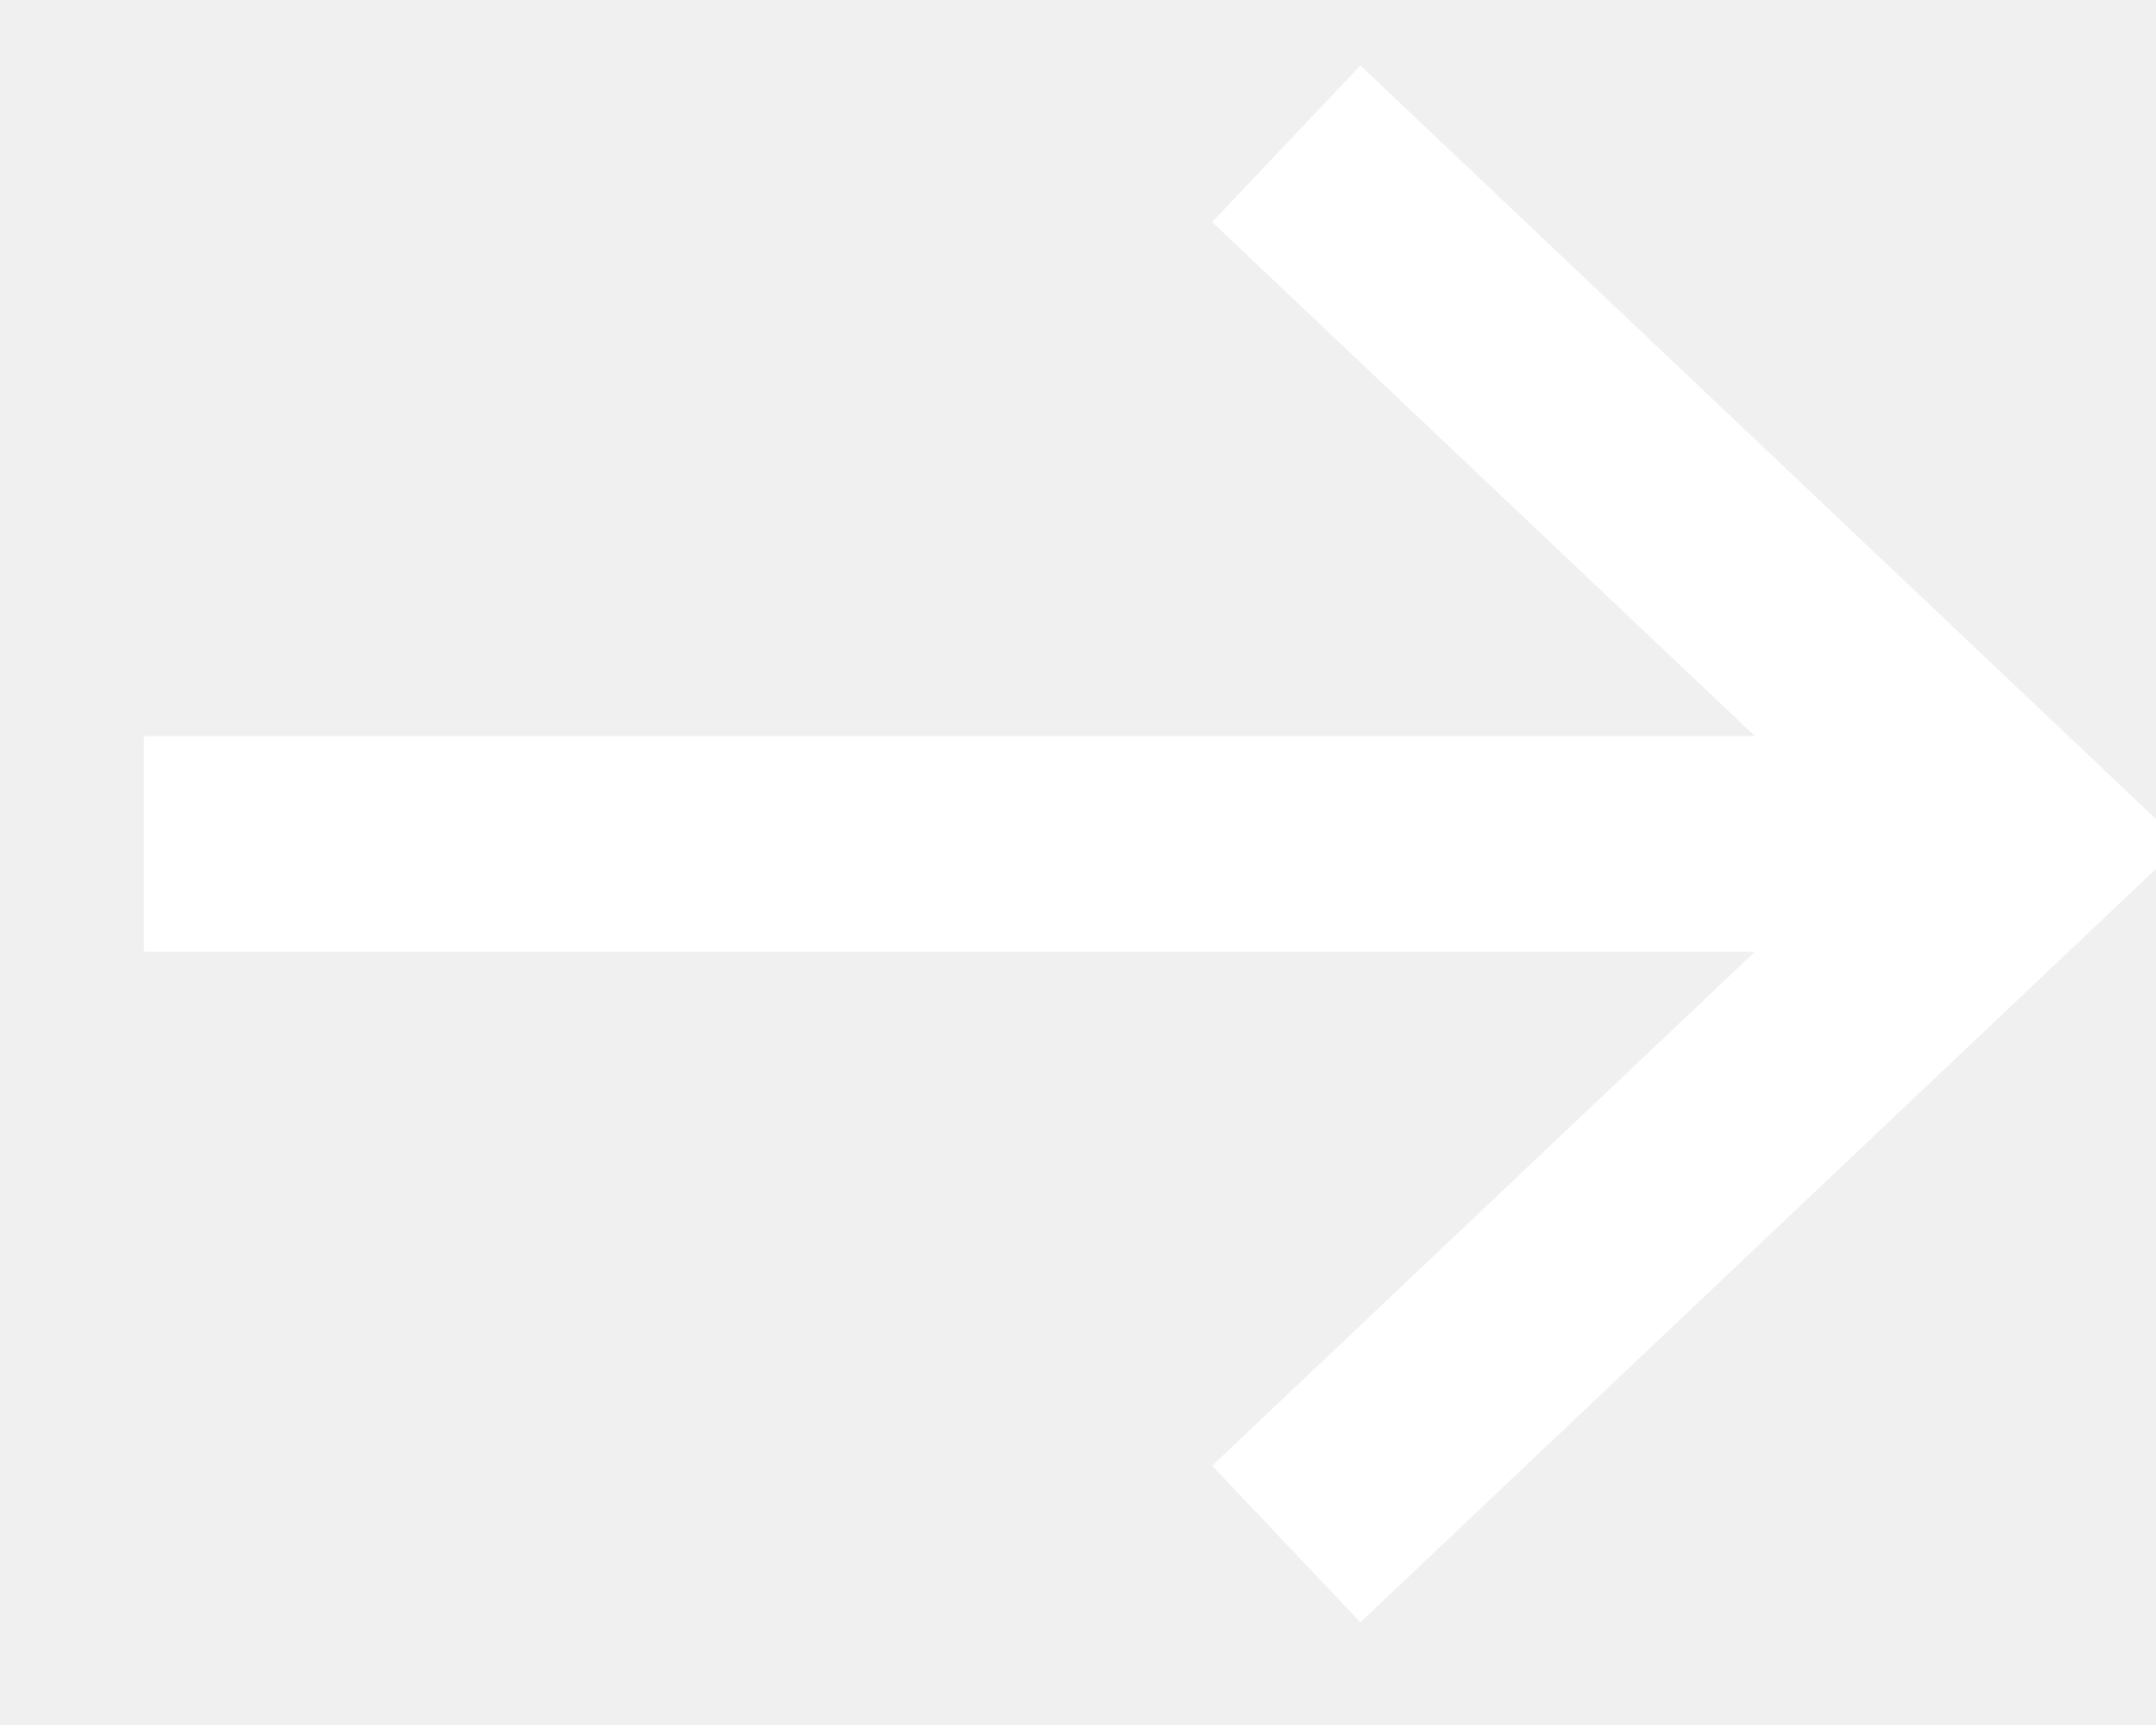
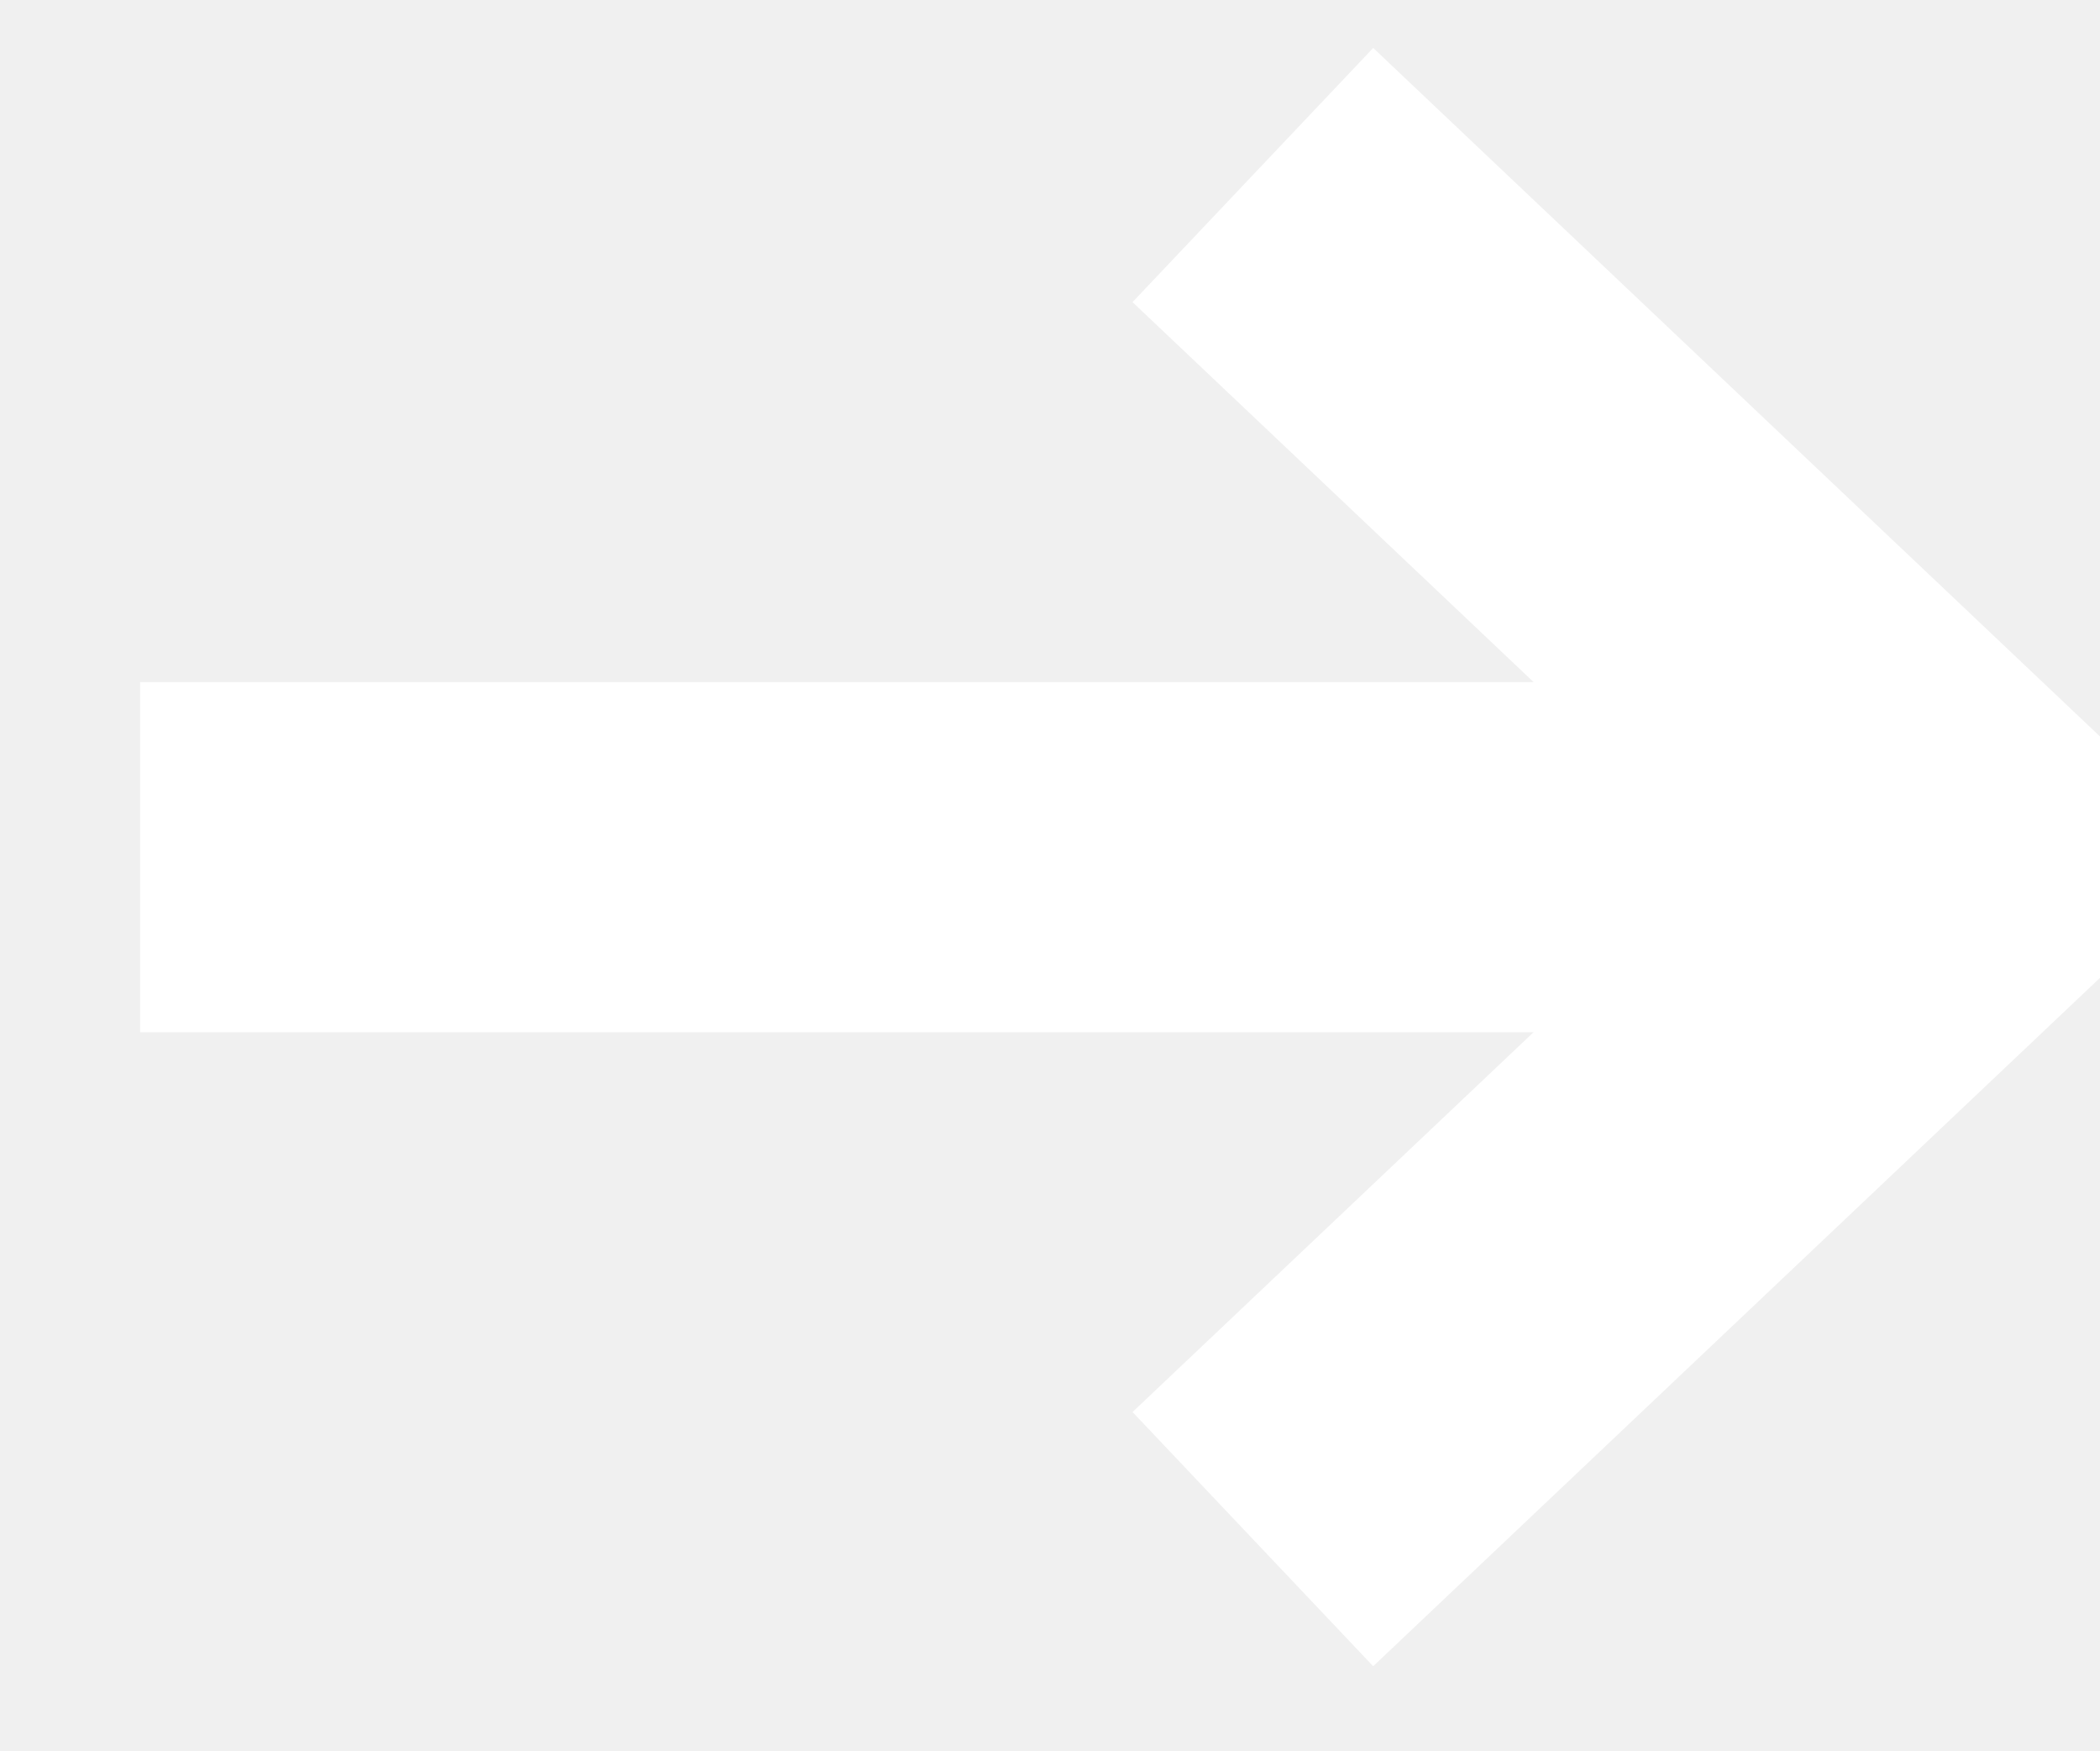
- <svg xmlns="http://www.w3.org/2000/svg" width="15" height="12" viewBox="0 0 15 12" fill="none">
-   <path d="M1.001 5.871L14.092 5.871" stroke="#fff" stroke-width="1.5" strokeLinecap="round" strokeLinejoin="round" />
-   <path d="M8.949 1L14.092 5.871L8.949 10.741" stroke="#fff" stroke-width="1.5" strokeLinecap="round" strokeLinejoin="round" />
+ <svg xmlns="http://www.w3.org/2000/svg" width="18" height="15" viewBox="0 0 15 12" fill="none">
+   <path d="M1.001 5.871L14.092 5.871" stroke="#fff" stroke-width="2.5" strokeLinecap="round" strokeLinejoin="round" />
+   <path d="M8.949 1L14.092 5.871L8.949 10.741" stroke="#fff" stroke-width="2.5" strokeLinecap="round" strokeLinejoin="round" />
</svg>
